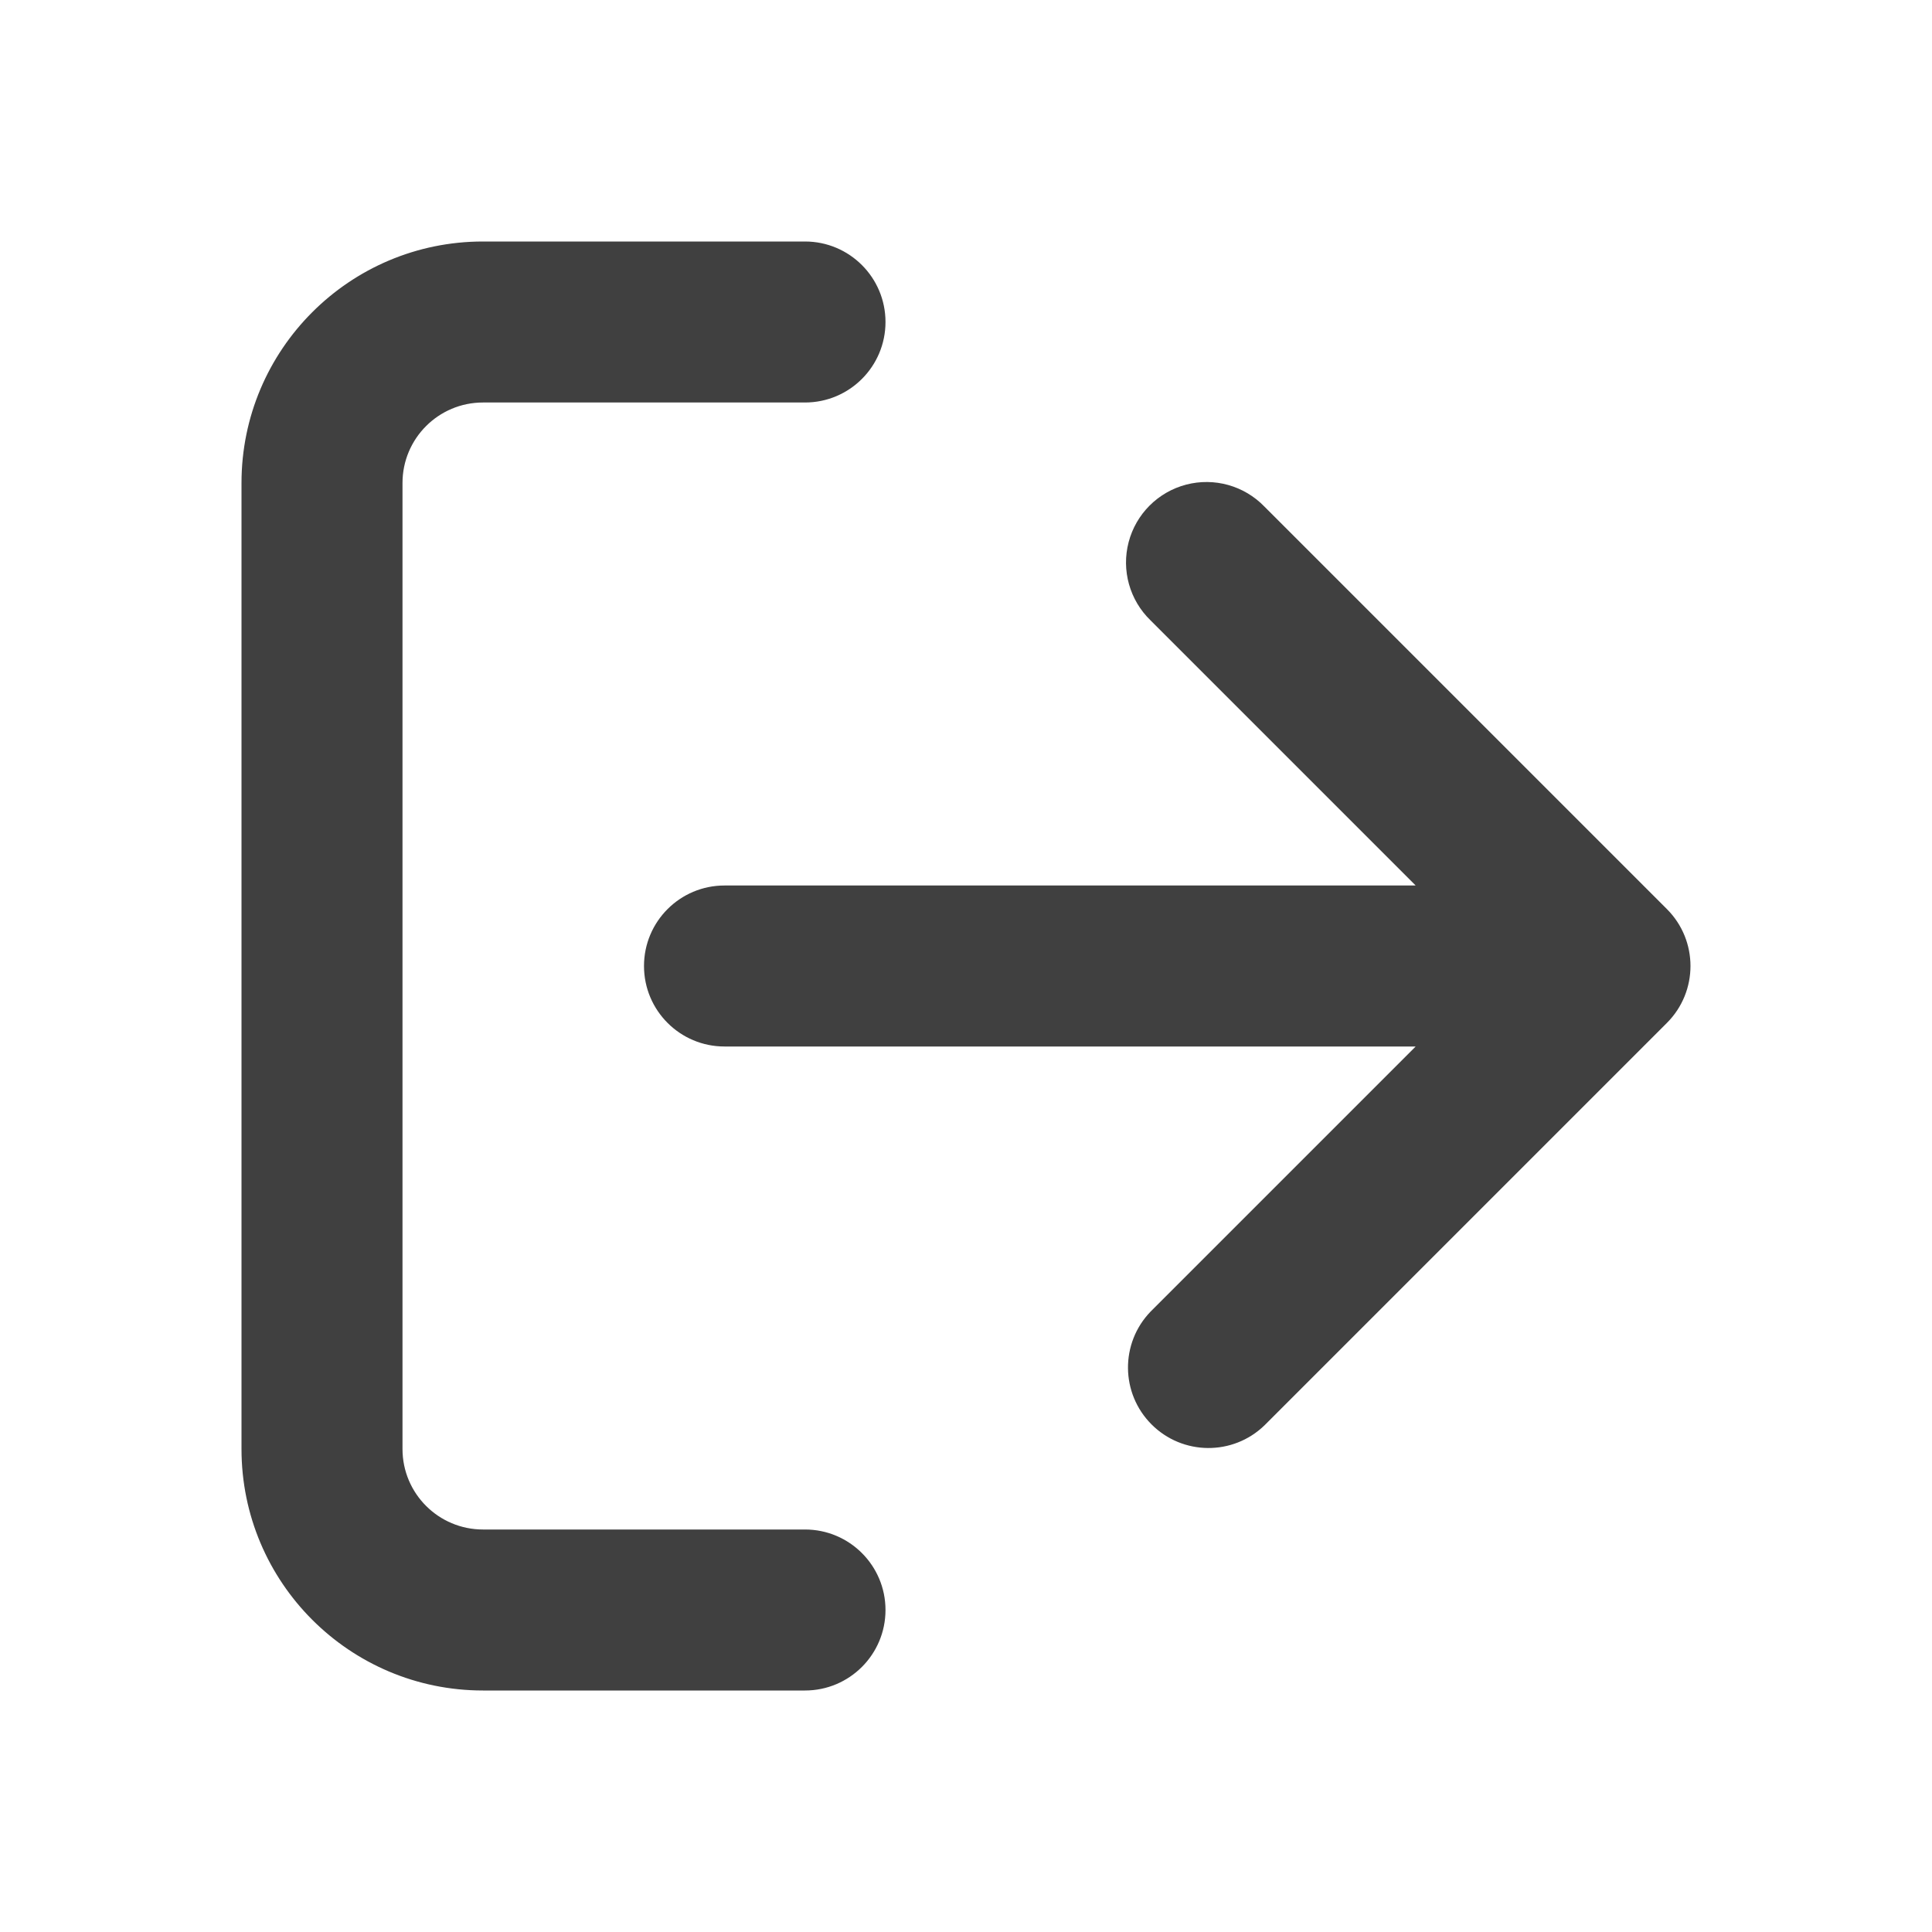
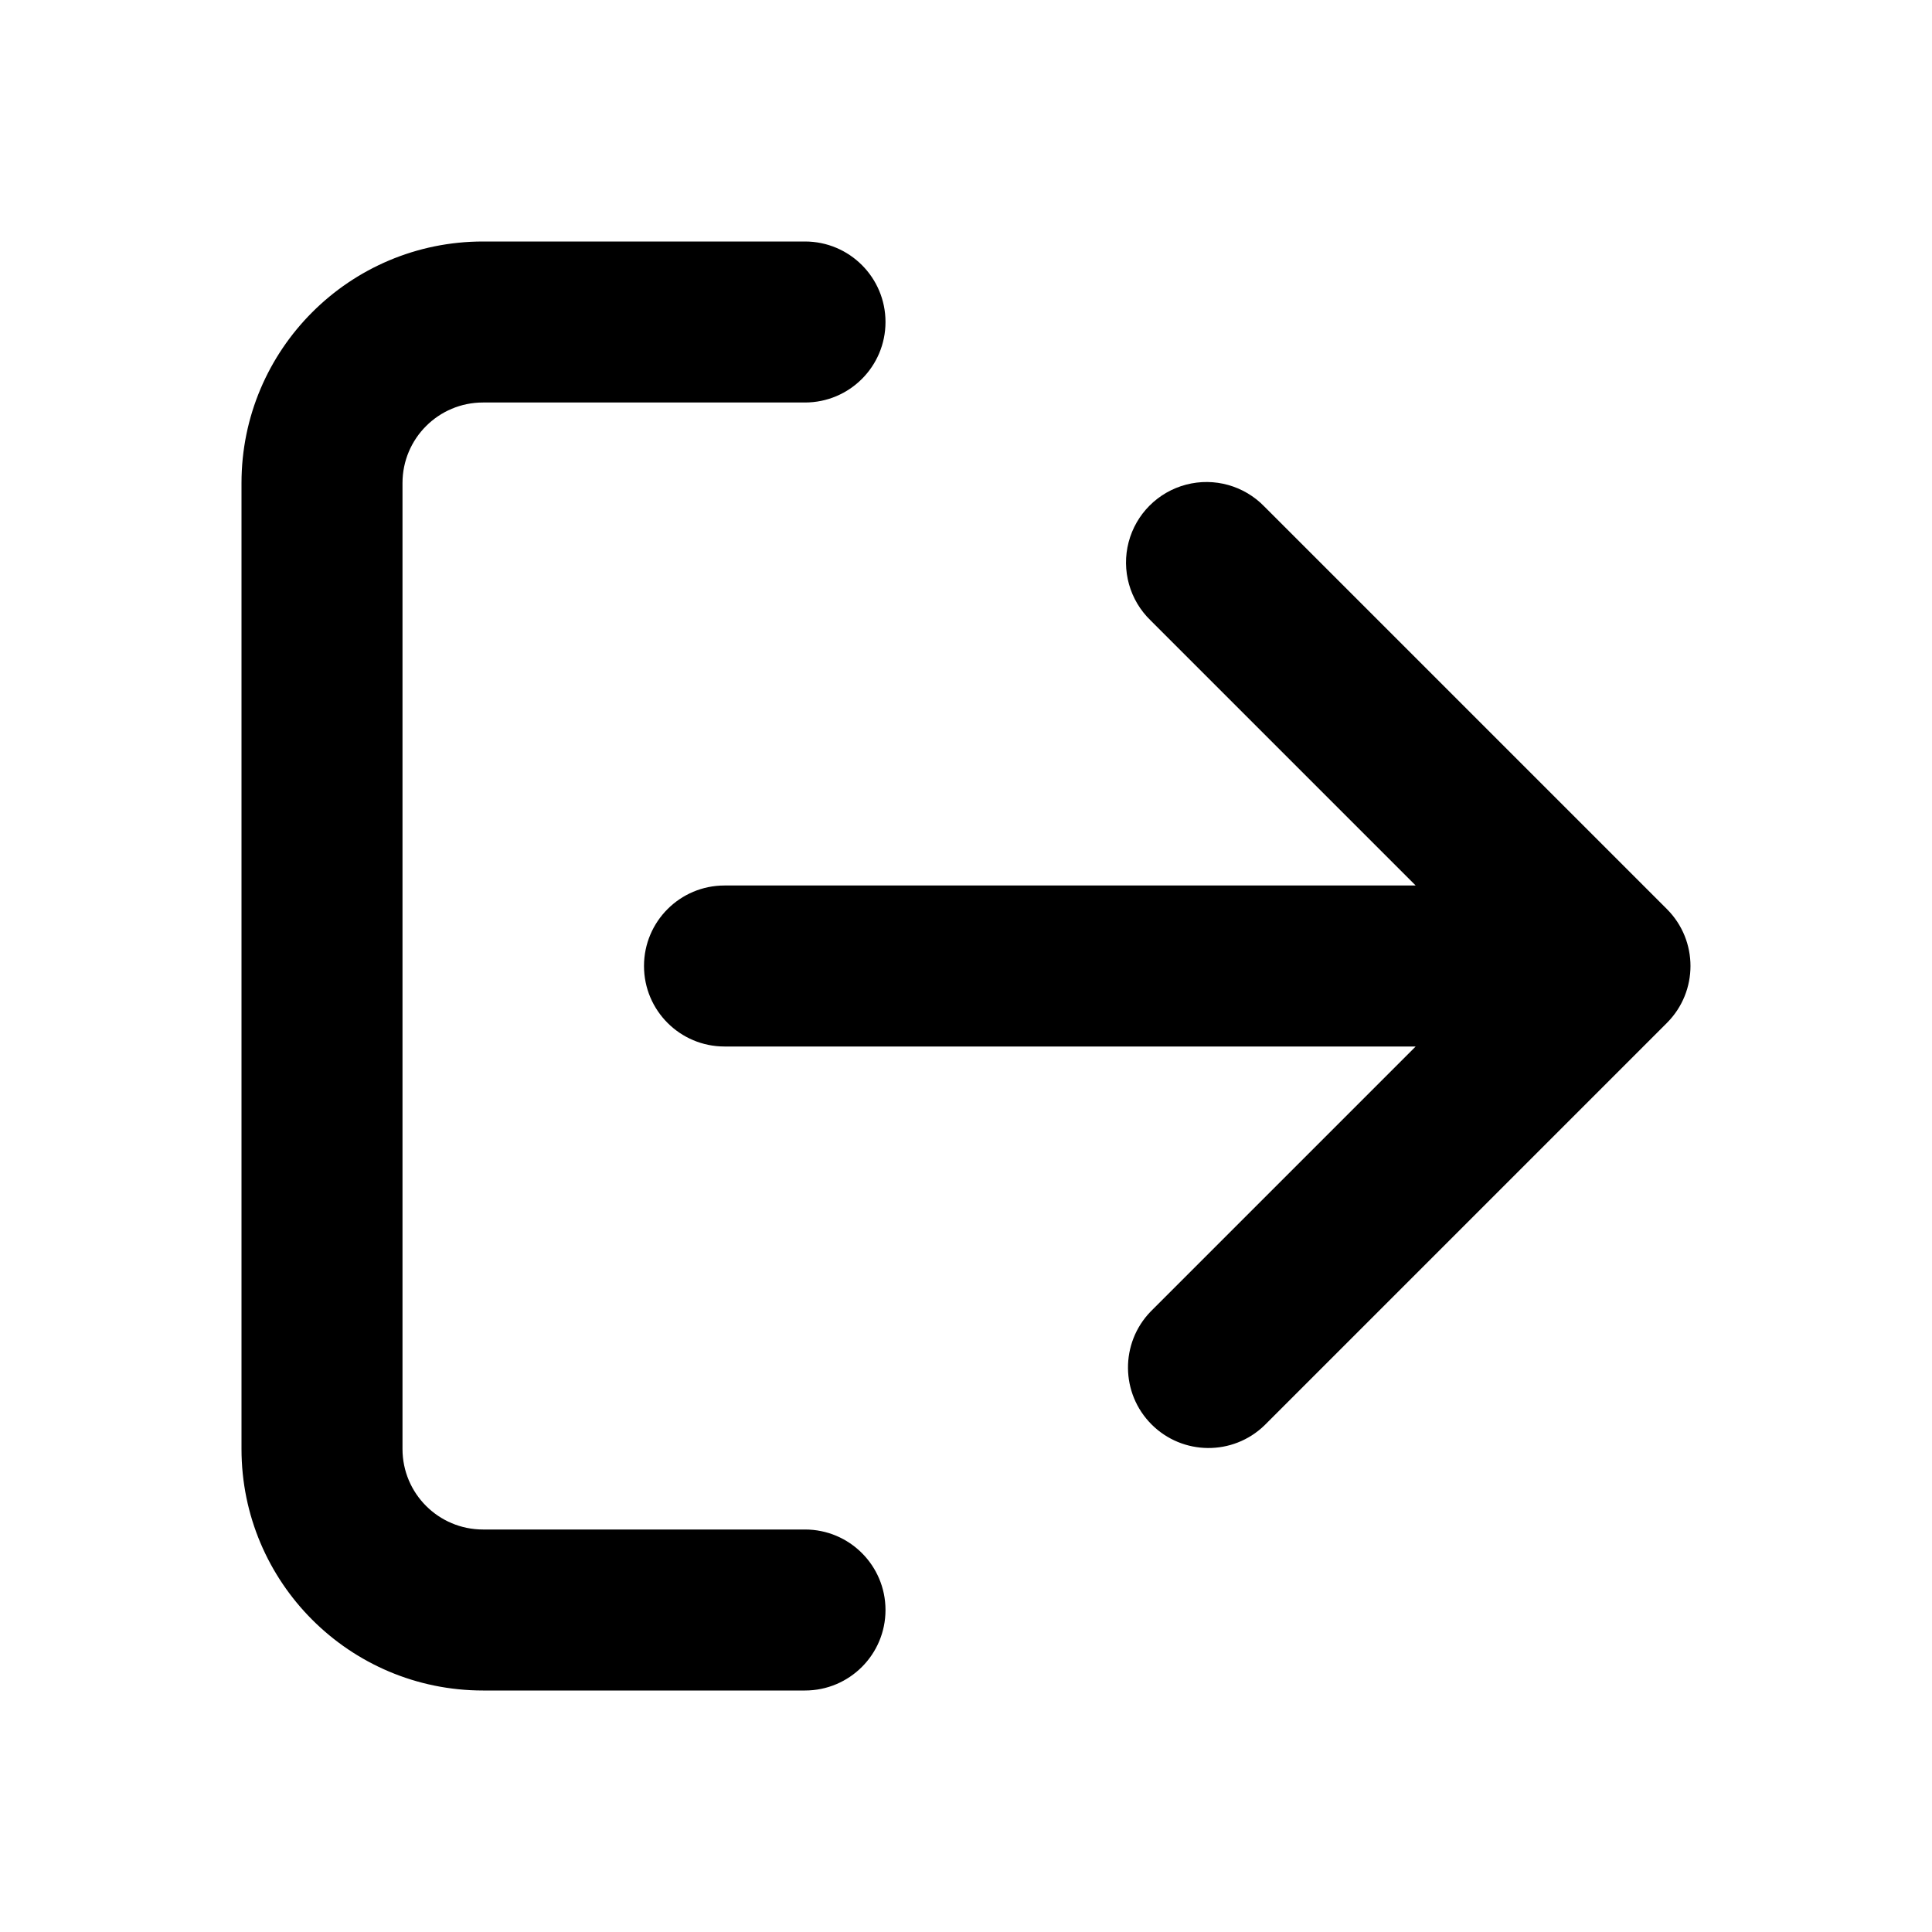
<svg xmlns="http://www.w3.org/2000/svg" viewBox="0 0 24 24" focusable="false">
  <g fill="none" fill-rule="evenodd">
    <path d="M0 0h24v24H0z" />
-     <path d="M10 19a1 1 0 010 2H6a3 3 0 01-3-3V6a3 3 0 013-3h4a1 1 0 010 2H6a1 1 0 00-1 1v12a1 1 0 001 1h4zm7.586-8l-3.293-3.293a1 1 0 111.414-1.414l5 5a1 1 0 010 1.414l-5 5a1 1 0 01-1.414-1.414L17.586 13H9a1 1 0 010-2h8.586z" fill="#404040" fill-rule="nonzero" />
+     <path d="M10 19a1 1 0 010 2H6a3 3 0 01-3-3V6a3 3 0 013-3h4a1 1 0 010 2H6a1 1 0 00-1 1v12a1 1 0 001 1h4zm7.586-8l-3.293-3.293a1 1 0 111.414-1.414l5 5a1 1 0 010 1.414l-5 5a1 1 0 01-1.414-1.414L17.586 13H9a1 1 0 010-2h8.586z" fill="currentColor" fill-rule="nonzero" />
  </g>
</svg>
